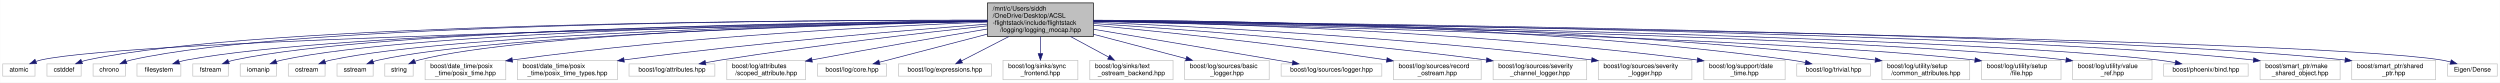
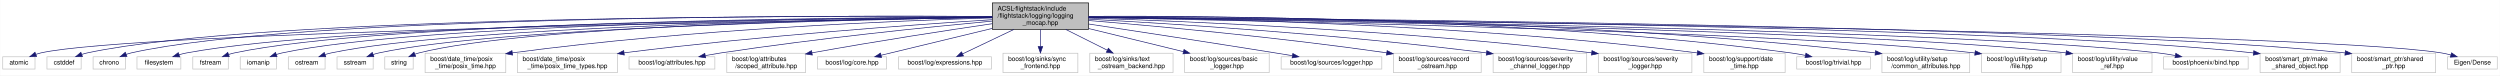
- <svg xmlns="http://www.w3.org/2000/svg" xmlns:xlink="http://www.w3.org/1999/xlink" width="3874pt" height="128pt" viewBox="0.00 0.00 3873.50 128.00">
-   <g id="graph0" class="graph" transform="scale(1 1) rotate(0) translate(4 124)">
-     <polygon fill="white" stroke="transparent" points="-4,4 -4,-124 3869.5,-124 3869.5,4 -4,4" />
+ <svg xmlns="http://www.w3.org/2000/svg" xmlns:xlink="http://www.w3.org/1999/xlink" width="3874pt" height="117pt" viewBox="0.00 0.00 3873.50 117.00">
+   <g id="graph0" class="graph" transform="scale(1 1) rotate(0) translate(4 113)">
+     <polygon fill="white" stroke="transparent" points="-4,4 -4,-113 3869.5,-113 3869.5,4 -4,4" />
    <g id="node1" class="node">
      <g id="a_node1">
        <a xlink:title="Logger for the motion capture (MOCAP) system.">
-           <polygon fill="#bfbfbf" stroke="black" points="1526,-67.5 1526,-119.5 1690,-119.5 1690,-67.5 1526,-67.5" />
-           <text text-anchor="start" x="1534" y="-107.5" font-family="Helvetica,sans-Serif" font-size="10.00">/mnt/c/Users/siddh</text>
-           <text text-anchor="start" x="1534" y="-96.5" font-family="Helvetica,sans-Serif" font-size="10.00">/OneDrive/Desktop/ACSL</text>
-           <text text-anchor="start" x="1534" y="-85.5" font-family="Helvetica,sans-Serif" font-size="10.00">-flightstack/include/flightstack</text>
-           <text text-anchor="middle" x="1608" y="-74.5" font-family="Helvetica,sans-Serif" font-size="10.00">/logging/logging_mocap.hpp</text>
+           <polygon fill="#bfbfbf" stroke="black" points="1533.5,-67.5 1533.5,-108.5 1682.5,-108.5 1682.5,-67.5 1533.5,-67.5" />
+           <text text-anchor="start" x="1541.5" y="-96.5" font-family="Helvetica,sans-Serif" font-size="10.00">ACSL-flightstack/include</text>
+           <text text-anchor="start" x="1541.5" y="-85.5" font-family="Helvetica,sans-Serif" font-size="10.00">/flightstack/logging/logging</text>
+           <text text-anchor="middle" x="1608" y="-74.5" font-family="Helvetica,sans-Serif" font-size="10.00">_mocap.hpp</text>
        </a>
      </g>
    </g>
    <g id="node2" class="node">
      <g id="a_node2">
        <a xlink:title=" ">
          <polygon fill="white" stroke="#bfbfbf" points="0,-6 0,-25 50,-25 50,-6 0,-6" />
          <text text-anchor="middle" x="25" y="-13" font-family="Helvetica,sans-Serif" font-size="10.00">atomic</text>
        </a>
      </g>
    </g>
    <g id="edge1" class="edge">
-       <path fill="none" stroke="midnightblue" d="M1525.97,-90.98C1226.51,-85.2 202.22,-63.24 59,-31 56.48,-30.43 53.91,-29.69 51.37,-28.83" />
-       <polygon fill="midnightblue" stroke="midnightblue" points="52.48,-25.5 41.89,-25.13 49.94,-32.03 52.48,-25.5" />
+       <path fill="none" stroke="midnightblue" d="M1533.29,-85.9C1243.6,-81.43 203.45,-63.24 59,-31 56.48,-30.44 53.91,-29.69 51.37,-28.84" />
+       <polygon fill="midnightblue" stroke="midnightblue" points="52.48,-25.51 41.89,-25.14 49.94,-32.04 52.48,-25.51" />
    </g>
    <g id="node3" class="node">
      <g id="a_node3">
        <a xlink:title=" ">
          <polygon fill="white" stroke="#bfbfbf" points="68.5,-6 68.5,-25 121.5,-25 121.5,-6 68.5,-6" />
          <text text-anchor="middle" x="95" y="-13" font-family="Helvetica,sans-Serif" font-size="10.00">cstddef</text>
        </a>
      </g>
    </g>
    <g id="edge2" class="edge">
-       <path fill="none" stroke="midnightblue" d="M1525.83,-92.75C1256.18,-92.98 400.23,-89.02 131,-31 128.16,-30.39 125.25,-29.57 122.39,-28.63" />
-       <polygon fill="midnightblue" stroke="midnightblue" points="123.53,-25.32 112.93,-25.12 121.09,-31.89 123.53,-25.32" />
+       <path fill="none" stroke="midnightblue" d="M1533.21,-87.55C1272.2,-88.95 402.81,-89.05 131,-31 128.16,-30.39 125.25,-29.58 122.38,-28.65" />
+       <polygon fill="midnightblue" stroke="midnightblue" points="123.52,-25.33 112.93,-25.13 121.09,-31.9 123.52,-25.33" />
    </g>
    <g id="node4" class="node">
      <g id="a_node4">
        <a xlink:title=" ">
          <polygon fill="white" stroke="#bfbfbf" points="140,-6 140,-25 190,-25 190,-6 140,-6" />
          <text text-anchor="middle" x="165" y="-13" font-family="Helvetica,sans-Serif" font-size="10.00">chrono</text>
        </a>
      </g>
    </g>
    <g id="edge3" class="edge">
-       <path fill="none" stroke="midnightblue" d="M1525.93,-92.76C1264.58,-93 454.03,-88.93 199,-31 196.48,-30.43 193.91,-29.68 191.38,-28.82" />
-       <polygon fill="midnightblue" stroke="midnightblue" points="192.48,-25.49 181.89,-25.12 189.94,-32.01 192.48,-25.49" />
+       <path fill="none" stroke="midnightblue" d="M1533.13,-87.59C1279.83,-89.01 456.49,-88.96 199,-31 196.48,-30.43 193.91,-29.69 191.37,-28.83" />
+       <polygon fill="midnightblue" stroke="midnightblue" points="192.48,-25.5 181.89,-25.13 189.94,-32.03 192.48,-25.5" />
    </g>
    <g id="node5" class="node">
      <g id="a_node5">
        <a xlink:title=" ">
          <polygon fill="white" stroke="#bfbfbf" points="208,-6 208,-25 276,-25 276,-6 208,-6" />
          <text text-anchor="middle" x="242" y="-13" font-family="Helvetica,sans-Serif" font-size="10.00">filesystem</text>
        </a>
      </g>
    </g>
    <g id="edge4" class="edge">
-       <path fill="none" stroke="midnightblue" d="M1525.86,-91.67C1275.53,-88.67 524.68,-76.06 285,-31 281.1,-30.27 277.08,-29.26 273.13,-28.12" />
-       <polygon fill="midnightblue" stroke="midnightblue" points="274.15,-24.78 263.56,-25.08 272.03,-31.45 274.15,-24.78" />
+       <path fill="none" stroke="midnightblue" d="M1533.23,-86.61C1290.64,-84.9 527.13,-76 285,-31 281.1,-30.28 277.08,-29.28 273.12,-28.14" />
+       <polygon fill="midnightblue" stroke="midnightblue" points="274.15,-24.79 263.56,-25.1 272.03,-31.46 274.15,-24.79" />
    </g>
    <g id="node6" class="node">
      <g id="a_node6">
        <a xlink:title=" ">
          <polygon fill="white" stroke="#bfbfbf" points="294.5,-6 294.5,-25 349.5,-25 349.5,-6 294.5,-6" />
          <text text-anchor="middle" x="322" y="-13" font-family="Helvetica,sans-Serif" font-size="10.00">fstream</text>
        </a>
      </g>
    </g>
    <g id="edge5" class="edge">
-       <path fill="none" stroke="midnightblue" d="M1525.69,-91.91C1284.56,-89.65 582.68,-78.99 359,-31 355.99,-30.36 352.91,-29.5 349.88,-28.51" />
-       <polygon fill="midnightblue" stroke="midnightblue" points="351.05,-25.22 340.46,-25.09 348.66,-31.8 351.05,-25.22" />
+       <path fill="none" stroke="midnightblue" d="M1533.26,-86.85C1299.62,-85.89 585.13,-79 359,-31 355.99,-30.36 352.91,-29.51 349.87,-28.53" />
+       <polygon fill="midnightblue" stroke="midnightblue" points="351.05,-25.23 340.45,-25.11 348.66,-31.81 351.05,-25.23" />
    </g>
    <g id="node7" class="node">
      <g id="a_node7">
        <a xlink:title=" ">
          <polygon fill="white" stroke="#bfbfbf" points="368,-6 368,-25 424,-25 424,-6 368,-6" />
          <text text-anchor="middle" x="396" y="-13" font-family="Helvetica,sans-Serif" font-size="10.00">iomanip</text>
        </a>
      </g>
    </g>
    <g id="edge6" class="edge">
-       <path fill="none" stroke="midnightblue" d="M1525.66,-91.61C1294.33,-88.58 641.89,-76.16 433,-31 429.99,-30.35 426.91,-29.49 423.88,-28.51" />
-       <polygon fill="midnightblue" stroke="midnightblue" points="425.05,-25.21 414.46,-25.08 422.66,-31.79 425.05,-25.21" />
+       <path fill="none" stroke="midnightblue" d="M1533.37,-86.61C1309.22,-84.93 644.32,-76.17 433,-31 429.99,-30.36 426.91,-29.5 423.87,-28.52" />
+       <polygon fill="midnightblue" stroke="midnightblue" points="425.05,-25.22 414.46,-25.09 422.66,-31.8 425.05,-25.22" />
    </g>
    <g id="node8" class="node">
      <g id="a_node8">
        <a xlink:title=" ">
          <polygon fill="white" stroke="#bfbfbf" points="442.5,-6 442.5,-25 499.5,-25 499.5,-6 442.5,-6" />
          <text text-anchor="middle" x="471" y="-13" font-family="Helvetica,sans-Serif" font-size="10.00">ostream</text>
        </a>
      </g>
    </g>
    <g id="edge7" class="edge">
-       <path fill="none" stroke="midnightblue" d="M1525.89,-91.18C1305.22,-87.1 703.02,-72.4 509,-31 505.92,-30.34 502.77,-29.48 499.65,-28.49" />
-       <polygon fill="midnightblue" stroke="midnightblue" points="500.58,-25.11 489.98,-25.06 498.23,-31.7 500.58,-25.11" />
+       <path fill="none" stroke="midnightblue" d="M1533.31,-86.23C1319.07,-83.55 705.29,-72.37 509,-31 505.92,-30.35 502.76,-29.49 499.65,-28.51" />
+       <polygon fill="midnightblue" stroke="midnightblue" points="500.57,-25.12 489.98,-25.08 498.23,-31.72 500.57,-25.12" />
    </g>
    <g id="node9" class="node">
      <g id="a_node9">
        <a xlink:title=" ">
          <polygon fill="white" stroke="#bfbfbf" points="518,-6 518,-25 574,-25 574,-6 518,-6" />
          <text text-anchor="middle" x="546" y="-13" font-family="Helvetica,sans-Serif" font-size="10.00">sstream</text>
        </a>
      </g>
    </g>
    <g id="edge8" class="edge">
-       <path fill="none" stroke="midnightblue" d="M1525.73,-90.88C1315.41,-86.21 762.11,-70.43 583,-31 580,-30.34 576.92,-29.47 573.88,-28.48" />
-       <polygon fill="midnightblue" stroke="midnightblue" points="575.06,-25.19 564.47,-25.05 572.66,-31.76 575.06,-25.19" />
+       <path fill="none" stroke="midnightblue" d="M1533.25,-86C1328.93,-82.76 764.33,-70.42 583,-31 580,-30.35 576.92,-29.48 573.88,-28.5" />
+       <polygon fill="midnightblue" stroke="midnightblue" points="575.06,-25.2 564.46,-25.07 572.66,-31.78 575.06,-25.2" />
    </g>
    <g id="node10" class="node">
      <g id="a_node10">
        <a xlink:title=" ">
          <polygon fill="white" stroke="#bfbfbf" points="592,-6 592,-25 636,-25 636,-6 592,-6" />
          <text text-anchor="middle" x="614" y="-13" font-family="Helvetica,sans-Serif" font-size="10.00">string</text>
        </a>
      </g>
    </g>
    <g id="edge9" class="edge">
-       <path fill="none" stroke="midnightblue" d="M1525.8,-91.17C1324.39,-87.29 810.64,-73.41 645,-31 643.01,-30.49 641,-29.86 639,-29.14" />
-       <polygon fill="midnightblue" stroke="midnightblue" points="639.92,-25.73 629.35,-25.06 637.2,-32.18 639.92,-25.73" />
+       <path fill="none" stroke="midnightblue" d="M1533.42,-86.29C1337.69,-83.86 812.83,-73.46 645,-31 643.01,-30.5 641,-29.87 639,-29.15" />
+       <polygon fill="midnightblue" stroke="midnightblue" points="639.92,-25.74 629.34,-25.08 637.2,-32.19 639.92,-25.74" />
    </g>
    <g id="node11" class="node">
      <g id="a_node11">
        <a xlink:title=" ">
          <polygon fill="white" stroke="#bfbfbf" points="654.5,-0.5 654.5,-30.5 779.5,-30.5 779.5,-0.5 654.5,-0.5" />
          <text text-anchor="start" x="662.5" y="-18.5" font-family="Helvetica,sans-Serif" font-size="10.00">boost/date_time/posix</text>
          <text text-anchor="middle" x="717" y="-7.5" font-family="Helvetica,sans-Serif" font-size="10.00">_time/posix_time.hpp</text>
        </a>
      </g>
    </g>
    <g id="edge10" class="edge">
-       <path fill="none" stroke="midnightblue" d="M1525.87,-89.78C1379.6,-84.19 1064.3,-68.71 789.8,-31.14" />
-       <polygon fill="midnightblue" stroke="midnightblue" points="790.03,-27.64 779.65,-29.74 789.07,-34.58 790.03,-27.64" />
+       <path fill="none" stroke="midnightblue" d="M1533.32,-85.23C1390.5,-81.11 1068.73,-68.34 789.56,-31.1" />
+       <polygon fill="midnightblue" stroke="midnightblue" points="790.02,-27.63 779.64,-29.76 789.09,-34.57 790.02,-27.63" />
    </g>
    <g id="node12" class="node">
      <g id="a_node12">
        <a xlink:title=" ">
          <polygon fill="white" stroke="#bfbfbf" points="797.5,-0.5 797.5,-30.5 952.5,-30.5 952.5,-0.5 797.5,-0.5" />
          <text text-anchor="start" x="805.5" y="-18.5" font-family="Helvetica,sans-Serif" font-size="10.00">boost/date_time/posix</text>
          <text text-anchor="middle" x="875" y="-7.5" font-family="Helvetica,sans-Serif" font-size="10.00">_time/posix_time_types.hpp</text>
        </a>
      </g>
    </g>
    <g id="edge11" class="edge">
-       <path fill="none" stroke="midnightblue" d="M1525.82,-86.6C1404.72,-77.49 1171.02,-58.27 962.98,-31.21" />
-       <polygon fill="midnightblue" stroke="midnightblue" points="963.15,-27.7 952.78,-29.87 962.24,-34.64 963.15,-27.7" />
+       <path fill="none" stroke="midnightblue" d="M1533.07,-82.49C1414.21,-74.89 1174.98,-57.83 962.85,-31.18" />
+       <polygon fill="midnightblue" stroke="midnightblue" points="963.13,-27.69 952.77,-29.9 962.26,-34.63 963.13,-27.69" />
    </g>
    <g id="node13" class="node">
      <g id="a_node13">
        <a xlink:title=" ">
          <polygon fill="white" stroke="#bfbfbf" points="970.5,-6 970.5,-25 1103.5,-25 1103.5,-6 970.5,-6" />
          <text text-anchor="middle" x="1037" y="-13" font-family="Helvetica,sans-Serif" font-size="10.00">boost/log/attributes.hpp</text>
        </a>
      </g>
    </g>
    <g id="edge12" class="edge">
-       <path fill="none" stroke="midnightblue" d="M1525.88,-83.95C1427.49,-73.32 1257.79,-53.78 1113,-31 1105.26,-29.78 1097.09,-28.37 1089.11,-26.9" />
-       <polygon fill="midnightblue" stroke="midnightblue" points="1089.6,-23.44 1079.12,-25.04 1088.31,-30.32 1089.6,-23.44" />
+       <path fill="none" stroke="midnightblue" d="M1533.13,-80.31C1435.98,-71.23 1261.35,-53.51 1113,-31 1105.16,-29.81 1096.89,-28.4 1088.8,-26.93" />
+       <polygon fill="midnightblue" stroke="midnightblue" points="1089.19,-23.44 1078.71,-25.05 1087.9,-30.32 1089.19,-23.44" />
    </g>
    <g id="node14" class="node">
      <g id="a_node14">
        <a xlink:title=" ">
          <polygon fill="white" stroke="#bfbfbf" points="1122,-0.5 1122,-30.5 1244,-30.5 1244,-0.5 1122,-0.5" />
          <text text-anchor="start" x="1130" y="-18.5" font-family="Helvetica,sans-Serif" font-size="10.00">boost/log/attributes</text>
          <text text-anchor="middle" x="1183" y="-7.5" font-family="Helvetica,sans-Serif" font-size="10.00">/scoped_attribute.hpp</text>
        </a>
      </g>
    </g>
    <g id="edge13" class="edge">
-       <path fill="none" stroke="midnightblue" d="M1525.73,-79.03C1456.01,-67.44 1353.14,-49.9 1253.95,-31.15" />
-       <polygon fill="midnightblue" stroke="midnightblue" points="1254.54,-27.7 1244.06,-29.27 1253.23,-34.57 1254.54,-27.7" />
+       <path fill="none" stroke="midnightblue" d="M1533.37,-76.29C1463.66,-66.04 1356.48,-49.66 1253.96,-31.13" />
+       <polygon fill="midnightblue" stroke="midnightblue" points="1254.51,-27.67 1244.05,-29.33 1253.26,-34.56 1254.51,-27.67" />
    </g>
    <g id="node15" class="node">
      <g id="a_node15">
        <a xlink:title=" ">
          <polygon fill="white" stroke="#bfbfbf" points="1262.5,-6 1262.5,-25 1369.5,-25 1369.5,-6 1262.5,-6" />
          <text text-anchor="middle" x="1316" y="-13" font-family="Helvetica,sans-Serif" font-size="10.00">boost/log/core.hpp</text>
        </a>
      </g>
    </g>
    <g id="edge14" class="edge">
-       <path fill="none" stroke="midnightblue" d="M1525.88,-71.13C1471.42,-56.95 1402.19,-38.93 1358.47,-27.55" />
-       <polygon fill="midnightblue" stroke="midnightblue" points="1359.3,-24.15 1348.74,-25.02 1357.53,-30.93 1359.3,-24.15" />
+       <path fill="none" stroke="midnightblue" d="M1533.18,-68.94C1478.83,-55.81 1407.05,-38.48 1361.19,-27.41" />
+       <polygon fill="midnightblue" stroke="midnightblue" points="1361.79,-23.96 1351.25,-25.01 1360.15,-30.76 1361.79,-23.96" />
    </g>
    <g id="node16" class="node">
      <g id="a_node16">
        <a xlink:title=" ">
          <polygon fill="white" stroke="#bfbfbf" points="1388,-6 1388,-25 1532,-25 1532,-6 1388,-6" />
          <text text-anchor="middle" x="1460" y="-13" font-family="Helvetica,sans-Serif" font-size="10.00">boost/log/expressions.hpp</text>
        </a>
      </g>
    </g>
    <g id="edge15" class="edge">
-       <path fill="none" stroke="midnightblue" d="M1559.13,-67.4C1534.56,-54.79 1505.8,-40.02 1485.6,-29.65" />
-       <polygon fill="midnightblue" stroke="midnightblue" points="1487.2,-26.53 1476.7,-25.08 1484,-32.76 1487.2,-26.53" />
+       <path fill="none" stroke="midnightblue" d="M1566.77,-67.36C1541.44,-55.29 1509.69,-40.17 1487.42,-29.56" />
+       <polygon fill="midnightblue" stroke="midnightblue" points="1488.74,-26.31 1478.21,-25.17 1485.73,-32.63 1488.74,-26.31" />
    </g>
    <g id="node17" class="node">
      <g id="a_node17">
        <a xlink:title=" ">
          <polygon fill="white" stroke="#bfbfbf" points="1550,-0.5 1550,-30.5 1666,-30.5 1666,-0.5 1550,-0.5" />
          <text text-anchor="start" x="1558" y="-18.5" font-family="Helvetica,sans-Serif" font-size="10.00">boost/log/sinks/sync</text>
          <text text-anchor="middle" x="1608" y="-7.5" font-family="Helvetica,sans-Serif" font-size="10.00">_frontend.hpp</text>
        </a>
      </g>
    </g>
    <g id="edge16" class="edge">
-       <path fill="none" stroke="midnightblue" d="M1608,-67.19C1608,-58.79 1608,-49.44 1608,-41.09" />
-       <polygon fill="midnightblue" stroke="midnightblue" points="1611.5,-40.85 1608,-30.85 1604.5,-40.85 1611.5,-40.85" />
+       <path fill="none" stroke="midnightblue" d="M1608,-67.36C1608,-59.23 1608,-49.7 1608,-41.11" />
+       <polygon fill="midnightblue" stroke="midnightblue" points="1611.5,-40.89 1608,-30.89 1604.5,-40.89 1611.5,-40.89" />
    </g>
    <g id="node18" class="node">
      <g id="a_node18">
        <a xlink:title=" ">
          <polygon fill="white" stroke="#bfbfbf" points="1684.5,-0.5 1684.5,-30.5 1813.5,-30.5 1813.5,-0.5 1684.5,-0.5" />
          <text text-anchor="start" x="1692.5" y="-18.5" font-family="Helvetica,sans-Serif" font-size="10.00">boost/log/sinks/text</text>
          <text text-anchor="middle" x="1749" y="-7.5" font-family="Helvetica,sans-Serif" font-size="10.00">_ostream_backend.hpp</text>
        </a>
      </g>
    </g>
    <g id="edge17" class="edge">
-       <path fill="none" stroke="midnightblue" d="M1654.56,-67.4C1673.82,-57.02 1695.79,-45.18 1713.69,-35.53" />
-       <polygon fill="midnightblue" stroke="midnightblue" points="1715.5,-38.53 1722.64,-30.71 1712.18,-32.37 1715.5,-38.53" />
+       <path fill="none" stroke="midnightblue" d="M1647.28,-67.36C1667.4,-57.3 1691.77,-45.12 1711.61,-35.2" />
+       <polygon fill="midnightblue" stroke="midnightblue" points="1713.28,-38.27 1720.66,-30.67 1710.15,-32.01 1713.28,-38.27" />
    </g>
    <g id="node19" class="node">
      <g id="a_node19">
        <a xlink:title=" ">
          <polygon fill="white" stroke="#bfbfbf" points="1831.5,-0.5 1831.5,-30.5 1962.5,-30.5 1962.5,-0.5 1831.5,-0.5" />
          <text text-anchor="start" x="1839.5" y="-18.5" font-family="Helvetica,sans-Serif" font-size="10.00">boost/log/sources/basic</text>
          <text text-anchor="middle" x="1897" y="-7.5" font-family="Helvetica,sans-Serif" font-size="10.00">_logger.hpp</text>
        </a>
      </g>
    </g>
    <g id="edge18" class="edge">
-       <path fill="none" stroke="midnightblue" d="M1690.04,-70.92C1735.62,-58.94 1791.46,-44.26 1833.64,-33.16" />
-       <polygon fill="midnightblue" stroke="midnightblue" points="1834.73,-36.49 1843.51,-30.57 1832.95,-29.72 1834.73,-36.49" />
+       <path fill="none" stroke="midnightblue" d="M1682.8,-68.75C1728.2,-57.68 1785.68,-43.66 1829.66,-32.93" />
+       <polygon fill="midnightblue" stroke="midnightblue" points="1830.51,-36.32 1839.39,-30.55 1828.85,-29.52 1830.51,-36.32" />
    </g>
    <g id="node20" class="node">
      <g id="a_node20">
        <a xlink:title=" ">
          <polygon fill="white" stroke="#bfbfbf" points="1981,-6 1981,-25 2137,-25 2137,-6 1981,-6" />
          <text text-anchor="middle" x="2059" y="-13" font-family="Helvetica,sans-Serif" font-size="10.00">boost/log/sources/logger.hpp</text>
        </a>
      </g>
    </g>
    <g id="edge19" class="edge">
-       <path fill="none" stroke="midnightblue" d="M1690.2,-78.65C1779.07,-63.67 1918.65,-40.15 1998.17,-26.75" />
-       <polygon fill="midnightblue" stroke="midnightblue" points="1999.22,-30.12 2008.5,-25.01 1998.06,-23.22 1999.22,-30.12" />
+       <path fill="none" stroke="midnightblue" d="M1682.64,-75.8C1756.24,-64.68 1871.94,-47.04 1972,-31 1980.57,-29.63 1989.61,-28.15 1998.49,-26.69" />
+       <polygon fill="midnightblue" stroke="midnightblue" points="1999.12,-30.13 2008.41,-25.04 1997.98,-23.22 1999.12,-30.13" />
    </g>
    <g id="node21" class="node">
      <g id="a_node21">
        <a xlink:title=" ">
          <polygon fill="white" stroke="#bfbfbf" points="2155,-0.5 2155,-30.5 2291,-30.5 2291,-0.5 2155,-0.5" />
          <text text-anchor="start" x="2163" y="-18.5" font-family="Helvetica,sans-Serif" font-size="10.00">boost/log/sources/record</text>
          <text text-anchor="middle" x="2223" y="-7.5" font-family="Helvetica,sans-Serif" font-size="10.00">_ostream.hpp</text>
        </a>
      </g>
    </g>
    <g id="edge20" class="edge">
-       <path fill="none" stroke="midnightblue" d="M1690.28,-84.96C1793.96,-75.04 1977.83,-56.06 2144.66,-31.14" />
-       <polygon fill="midnightblue" stroke="midnightblue" points="2145.24,-34.59 2154.61,-29.64 2144.2,-27.67 2145.24,-34.59" />
+       <path fill="none" stroke="midnightblue" d="M1682.65,-81.19C1784.77,-72.8 1973.92,-55.71 2144.69,-31.12" />
+       <polygon fill="midnightblue" stroke="midnightblue" points="2145.22,-34.58 2154.62,-29.68 2144.22,-27.65 2145.22,-34.58" />
    </g>
    <g id="node22" class="node">
      <g id="a_node22">
        <a xlink:title=" ">
          <polygon fill="white" stroke="#bfbfbf" points="2309.5,-0.5 2309.5,-30.5 2454.5,-30.5 2454.5,-0.5 2309.5,-0.5" />
          <text text-anchor="start" x="2317.5" y="-18.5" font-family="Helvetica,sans-Serif" font-size="10.00">boost/log/sources/severity</text>
          <text text-anchor="middle" x="2382" y="-7.5" font-family="Helvetica,sans-Serif" font-size="10.00">_channel_logger.hpp</text>
        </a>
      </g>
    </g>
    <g id="edge21" class="edge">
-       <path fill="none" stroke="midnightblue" d="M1690.01,-87.51C1817.92,-79.23 2072.84,-60.67 2299.1,-31.04" />
-       <polygon fill="midnightblue" stroke="midnightblue" points="2299.72,-34.49 2309.17,-29.71 2298.8,-27.55 2299.72,-34.49" />
+       <path fill="none" stroke="midnightblue" d="M1682.74,-83.27C1808.03,-76.5 2068.52,-60.25 2298.92,-31.06" />
+       <polygon fill="midnightblue" stroke="midnightblue" points="2299.7,-34.48 2309.18,-29.74 2298.81,-27.54 2299.7,-34.48" />
    </g>
    <g id="node23" class="node">
      <g id="a_node23">
        <a xlink:title=" ">
          <polygon fill="white" stroke="#bfbfbf" points="2472.5,-0.5 2472.5,-30.5 2617.5,-30.5 2617.5,-0.5 2472.5,-0.5" />
          <text text-anchor="start" x="2480.5" y="-18.5" font-family="Helvetica,sans-Serif" font-size="10.00">boost/log/sources/severity</text>
          <text text-anchor="middle" x="2545" y="-7.5" font-family="Helvetica,sans-Serif" font-size="10.00">_logger.hpp</text>
        </a>
      </g>
    </g>
    <g id="edge22" class="edge">
-       <path fill="none" stroke="midnightblue" d="M1690.02,-89.49C1840.99,-83.31 2173.16,-66.78 2461.94,-31.18" />
-       <polygon fill="midnightblue" stroke="midnightblue" points="2462.71,-34.61 2472.2,-29.91 2461.84,-27.67 2462.71,-34.61" />
+       <path fill="none" stroke="midnightblue" d="M1682.69,-84.92C1830.05,-80.21 2168.74,-66.35 2462.22,-31.14" />
+       <polygon fill="midnightblue" stroke="midnightblue" points="2462.69,-34.6 2472.2,-29.93 2461.85,-27.66 2462.69,-34.6" />
    </g>
    <g id="node24" class="node">
      <g id="a_node24">
        <a xlink:title=" ">
          <polygon fill="white" stroke="#bfbfbf" points="2636,-0.5 2636,-30.5 2762,-30.5 2762,-0.5 2636,-0.5" />
          <text text-anchor="start" x="2644" y="-18.5" font-family="Helvetica,sans-Serif" font-size="10.00">boost/log/support/date</text>
          <text text-anchor="middle" x="2699" y="-7.5" font-family="Helvetica,sans-Serif" font-size="10.00">_time.hpp</text>
        </a>
      </g>
    </g>
    <g id="edge23" class="edge">
-       <path fill="none" stroke="midnightblue" d="M1690.26,-91.39C1862.33,-88.23 2272.86,-76.32 2625.71,-31.04" />
-       <polygon fill="midnightblue" stroke="midnightblue" points="2626.4,-34.48 2635.87,-29.73 2625.5,-27.54 2626.4,-34.48" />
+       <path fill="none" stroke="midnightblue" d="M1682.81,-86.56C1850.23,-84.79 2267.87,-75.96 2625.83,-31.02" />
+       <polygon fill="midnightblue" stroke="midnightblue" points="2626.39,-34.48 2635.87,-29.75 2625.51,-27.53 2626.39,-34.48" />
    </g>
    <g id="node25" class="node">
      <g id="a_node25">
        <a xlink:title=" ">
          <polygon fill="white" stroke="#bfbfbf" points="2780,-6 2780,-25 2894,-25 2894,-6 2780,-6" />
          <text text-anchor="middle" x="2837" y="-13" font-family="Helvetica,sans-Serif" font-size="10.00">boost/log/trivial.hpp</text>
        </a>
      </g>
    </g>
    <g id="edge24" class="edge">
-       <path fill="none" stroke="midnightblue" d="M1690.21,-92.75C1881,-92.34 2368.27,-85.52 2771,-31 2778.27,-30.02 2785.93,-28.65 2793.36,-27.14" />
-       <polygon fill="midnightblue" stroke="midnightblue" points="2794.23,-30.53 2803.27,-25.02 2792.76,-23.69 2794.23,-30.53" />
+       <path fill="none" stroke="midnightblue" d="M1682.54,-87.74C1867.63,-88.63 2362.73,-85.29 2771,-31 2778.28,-30.03 2785.94,-28.67 2793.36,-27.17" />
+       <polygon fill="midnightblue" stroke="midnightblue" points="2794.23,-30.56 2803.28,-25.05 2792.77,-23.72 2794.23,-30.56" />
    </g>
    <g id="node26" class="node">
      <g id="a_node26">
        <a xlink:title=" ">
          <polygon fill="white" stroke="#bfbfbf" points="2912,-0.5 2912,-30.5 3048,-30.5 3048,-0.5 2912,-0.5" />
          <text text-anchor="start" x="2920" y="-18.5" font-family="Helvetica,sans-Serif" font-size="10.00">boost/log/utility/setup</text>
          <text text-anchor="middle" x="2980" y="-7.5" font-family="Helvetica,sans-Serif" font-size="10.00">/common_attributes.hpp</text>
        </a>
      </g>
    </g>
    <g id="edge25" class="edge">
-       <path fill="none" stroke="midnightblue" d="M1690.14,-92.54C1893.89,-91.8 2438.9,-84.61 2901.42,-31.07" />
-       <polygon fill="midnightblue" stroke="midnightblue" points="2902.11,-34.52 2911.64,-29.88 2901.3,-27.56 2902.11,-34.52" />
+       <path fill="none" stroke="midnightblue" d="M1682.75,-87.49C1880.45,-88 2433.45,-84.23 2901.64,-31.04" />
+       <polygon fill="midnightblue" stroke="midnightblue" points="2902.11,-34.51 2911.64,-29.9 2901.31,-27.56 2902.11,-34.51" />
    </g>
    <g id="node27" class="node">
      <g id="a_node27">
        <a xlink:title=" ">
          <polygon fill="white" stroke="#bfbfbf" points="3066.5,-0.5 3066.5,-30.5 3189.5,-30.5 3189.5,-0.5 3066.5,-0.5" />
          <text text-anchor="start" x="3074.5" y="-18.5" font-family="Helvetica,sans-Serif" font-size="10.00">boost/log/utility/setup</text>
          <text text-anchor="middle" x="3128" y="-7.5" font-family="Helvetica,sans-Serif" font-size="10.00">/file.hpp</text>
        </a>
      </g>
    </g>
    <g id="edge26" class="edge">
-       <path fill="none" stroke="midnightblue" d="M1690.15,-90.73C1952.62,-84.82 2769.97,-64.28 3056.18,-30.93" />
-       <polygon fill="midnightblue" stroke="midnightblue" points="3056.63,-34.4 3066.14,-29.74 3055.79,-27.45 3056.63,-34.4" />
+       <path fill="none" stroke="midnightblue" d="M1682.86,-85.72C1937.09,-81.12 2767.14,-63.99 3056.09,-30.93" />
+       <polygon fill="midnightblue" stroke="midnightblue" points="3056.62,-34.4 3066.14,-29.75 3055.8,-27.44 3056.62,-34.4" />
    </g>
    <g id="node28" class="node">
      <g id="a_node28">
        <a xlink:title=" ">
          <polygon fill="white" stroke="#bfbfbf" points="3207.5,-0.5 3207.5,-30.5 3330.5,-30.5 3330.5,-0.5 3207.5,-0.5" />
          <text text-anchor="start" x="3215.5" y="-18.5" font-family="Helvetica,sans-Serif" font-size="10.00">boost/log/utility/value</text>
          <text text-anchor="middle" x="3269" y="-7.5" font-family="Helvetica,sans-Serif" font-size="10.00">_ref.hpp</text>
        </a>
      </g>
    </g>
    <g id="edge27" class="edge">
-       <path fill="none" stroke="midnightblue" d="M1690.19,-91.12C1969.63,-86.16 2882.59,-67.59 3197.22,-31.06" />
-       <polygon fill="midnightblue" stroke="midnightblue" points="3197.74,-34.53 3207.26,-29.87 3196.91,-27.58 3197.74,-34.53" />
+       <path fill="none" stroke="midnightblue" d="M1682.52,-86.05C1952.46,-82.35 2879.51,-67.33 3197.13,-31.07" />
+       <polygon fill="midnightblue" stroke="midnightblue" points="3197.73,-34.52 3207.26,-29.88 3196.92,-27.57 3197.73,-34.52" />
    </g>
    <g id="node29" class="node">
      <g id="a_node29">
        <a xlink:title=" ">
          <polygon fill="white" stroke="#bfbfbf" points="3348.5,-6 3348.5,-25 3479.5,-25 3479.5,-6 3348.5,-6" />
          <text text-anchor="middle" x="3414" y="-13" font-family="Helvetica,sans-Serif" font-size="10.00">boost/phoenix/bind.hpp</text>
        </a>
      </g>
    </g>
    <g id="edge28" class="edge">
-       <path fill="none" stroke="midnightblue" d="M1690.13,-91.31C1988.48,-86.7 3014.37,-68.45 3340,-31 3348.6,-30.01 3357.69,-28.57 3366.45,-26.97" />
-       <polygon fill="midnightblue" stroke="midnightblue" points="3367.37,-30.35 3376.53,-25.03 3366.05,-23.48 3367.37,-30.35" />
+       <path fill="none" stroke="midnightblue" d="M1682.59,-86.19C1970.76,-82.81 3011.54,-68.24 3340,-31 3348.6,-30.02 3357.7,-28.59 3366.46,-26.99" />
+       <polygon fill="midnightblue" stroke="midnightblue" points="3367.37,-30.38 3376.54,-25.06 3366.06,-23.5 3367.37,-30.38" />
    </g>
    <g id="node30" class="node">
      <g id="a_node30">
        <a xlink:title=" ">
          <polygon fill="white" stroke="#bfbfbf" points="3498,-0.5 3498,-30.5 3622,-30.5 3622,-0.5 3498,-0.5" />
          <text text-anchor="start" x="3506" y="-18.5" font-family="Helvetica,sans-Serif" font-size="10.00">boost/smart_ptr/make</text>
          <text text-anchor="middle" x="3560" y="-7.5" font-family="Helvetica,sans-Serif" font-size="10.00">_shared_object.hpp</text>
        </a>
      </g>
    </g>
    <g id="edge29" class="edge">
-       <path fill="none" stroke="midnightblue" d="M1690.09,-91.66C2001.74,-88.19 3112.54,-73.16 3487.68,-30.99" />
-       <polygon fill="midnightblue" stroke="midnightblue" points="3488.22,-34.45 3497.76,-29.83 3487.42,-27.5 3488.22,-34.45" />
+       <path fill="none" stroke="midnightblue" d="M1682.72,-86.49C1983.79,-84.17 3109.4,-72.9 3487.6,-30.99" />
+       <polygon fill="midnightblue" stroke="midnightblue" points="3488.22,-34.45 3497.76,-29.84 3487.43,-27.49 3488.22,-34.45" />
    </g>
    <g id="node31" class="node">
      <g id="a_node31">
        <a xlink:title=" ">
          <polygon fill="white" stroke="#bfbfbf" points="3640,-0.5 3640,-30.5 3770,-30.5 3770,-0.5 3640,-0.5" />
          <text text-anchor="start" x="3648" y="-18.5" font-family="Helvetica,sans-Serif" font-size="10.00">boost/smart_ptr/shared</text>
          <text text-anchor="middle" x="3705" y="-7.5" font-family="Helvetica,sans-Serif" font-size="10.00">_ptr.hpp</text>
        </a>
      </g>
    </g>
    <g id="edge30" class="edge">
-       <path fill="none" stroke="midnightblue" d="M1690.02,-91.79C2016.5,-88.7 3225.08,-74.59 3629.73,-30.99" />
-       <polygon fill="midnightblue" stroke="midnightblue" points="3630.16,-34.46 3639.72,-29.89 3629.4,-27.51 3630.16,-34.46" />
+       <path fill="none" stroke="midnightblue" d="M1682.63,-86.59C1997.8,-84.61 3221.85,-74.32 3629.65,-31" />
+       <polygon fill="midnightblue" stroke="midnightblue" points="3630.16,-34.46 3639.72,-29.9 3629.4,-27.5 3630.16,-34.46" />
    </g>
    <g id="node32" class="node">
      <g id="a_node32">
        <a xlink:title=" ">
          <polygon fill="white" stroke="#bfbfbf" points="3788.5,-6 3788.5,-25 3865.5,-25 3865.5,-6 3788.5,-6" />
          <text text-anchor="middle" x="3827" y="-13" font-family="Helvetica,sans-Serif" font-size="10.00">Eigen/Dense</text>
        </a>
      </g>
    </g>
    <g id="edge31" class="edge">
-       <path fill="none" stroke="midnightblue" d="M1690.27,-91.46C2061.36,-86.59 3570.34,-64.85 3779,-31 3783.57,-30.26 3788.31,-29.2 3792.96,-27.99" />
-       <polygon fill="midnightblue" stroke="midnightblue" points="3794.22,-31.27 3802.88,-25.15 3792.3,-24.54 3794.22,-31.27" />
+       <path fill="none" stroke="midnightblue" d="M1682.68,-86.26C2040.26,-82.55 3568.86,-64.82 3779,-31 3783.8,-30.23 3788.78,-29.1 3793.65,-27.82" />
+       <polygon fill="midnightblue" stroke="midnightblue" points="3794.73,-31.15 3803.37,-25.01 3792.79,-24.42 3794.73,-31.15" />
    </g>
  </g>
</svg>
